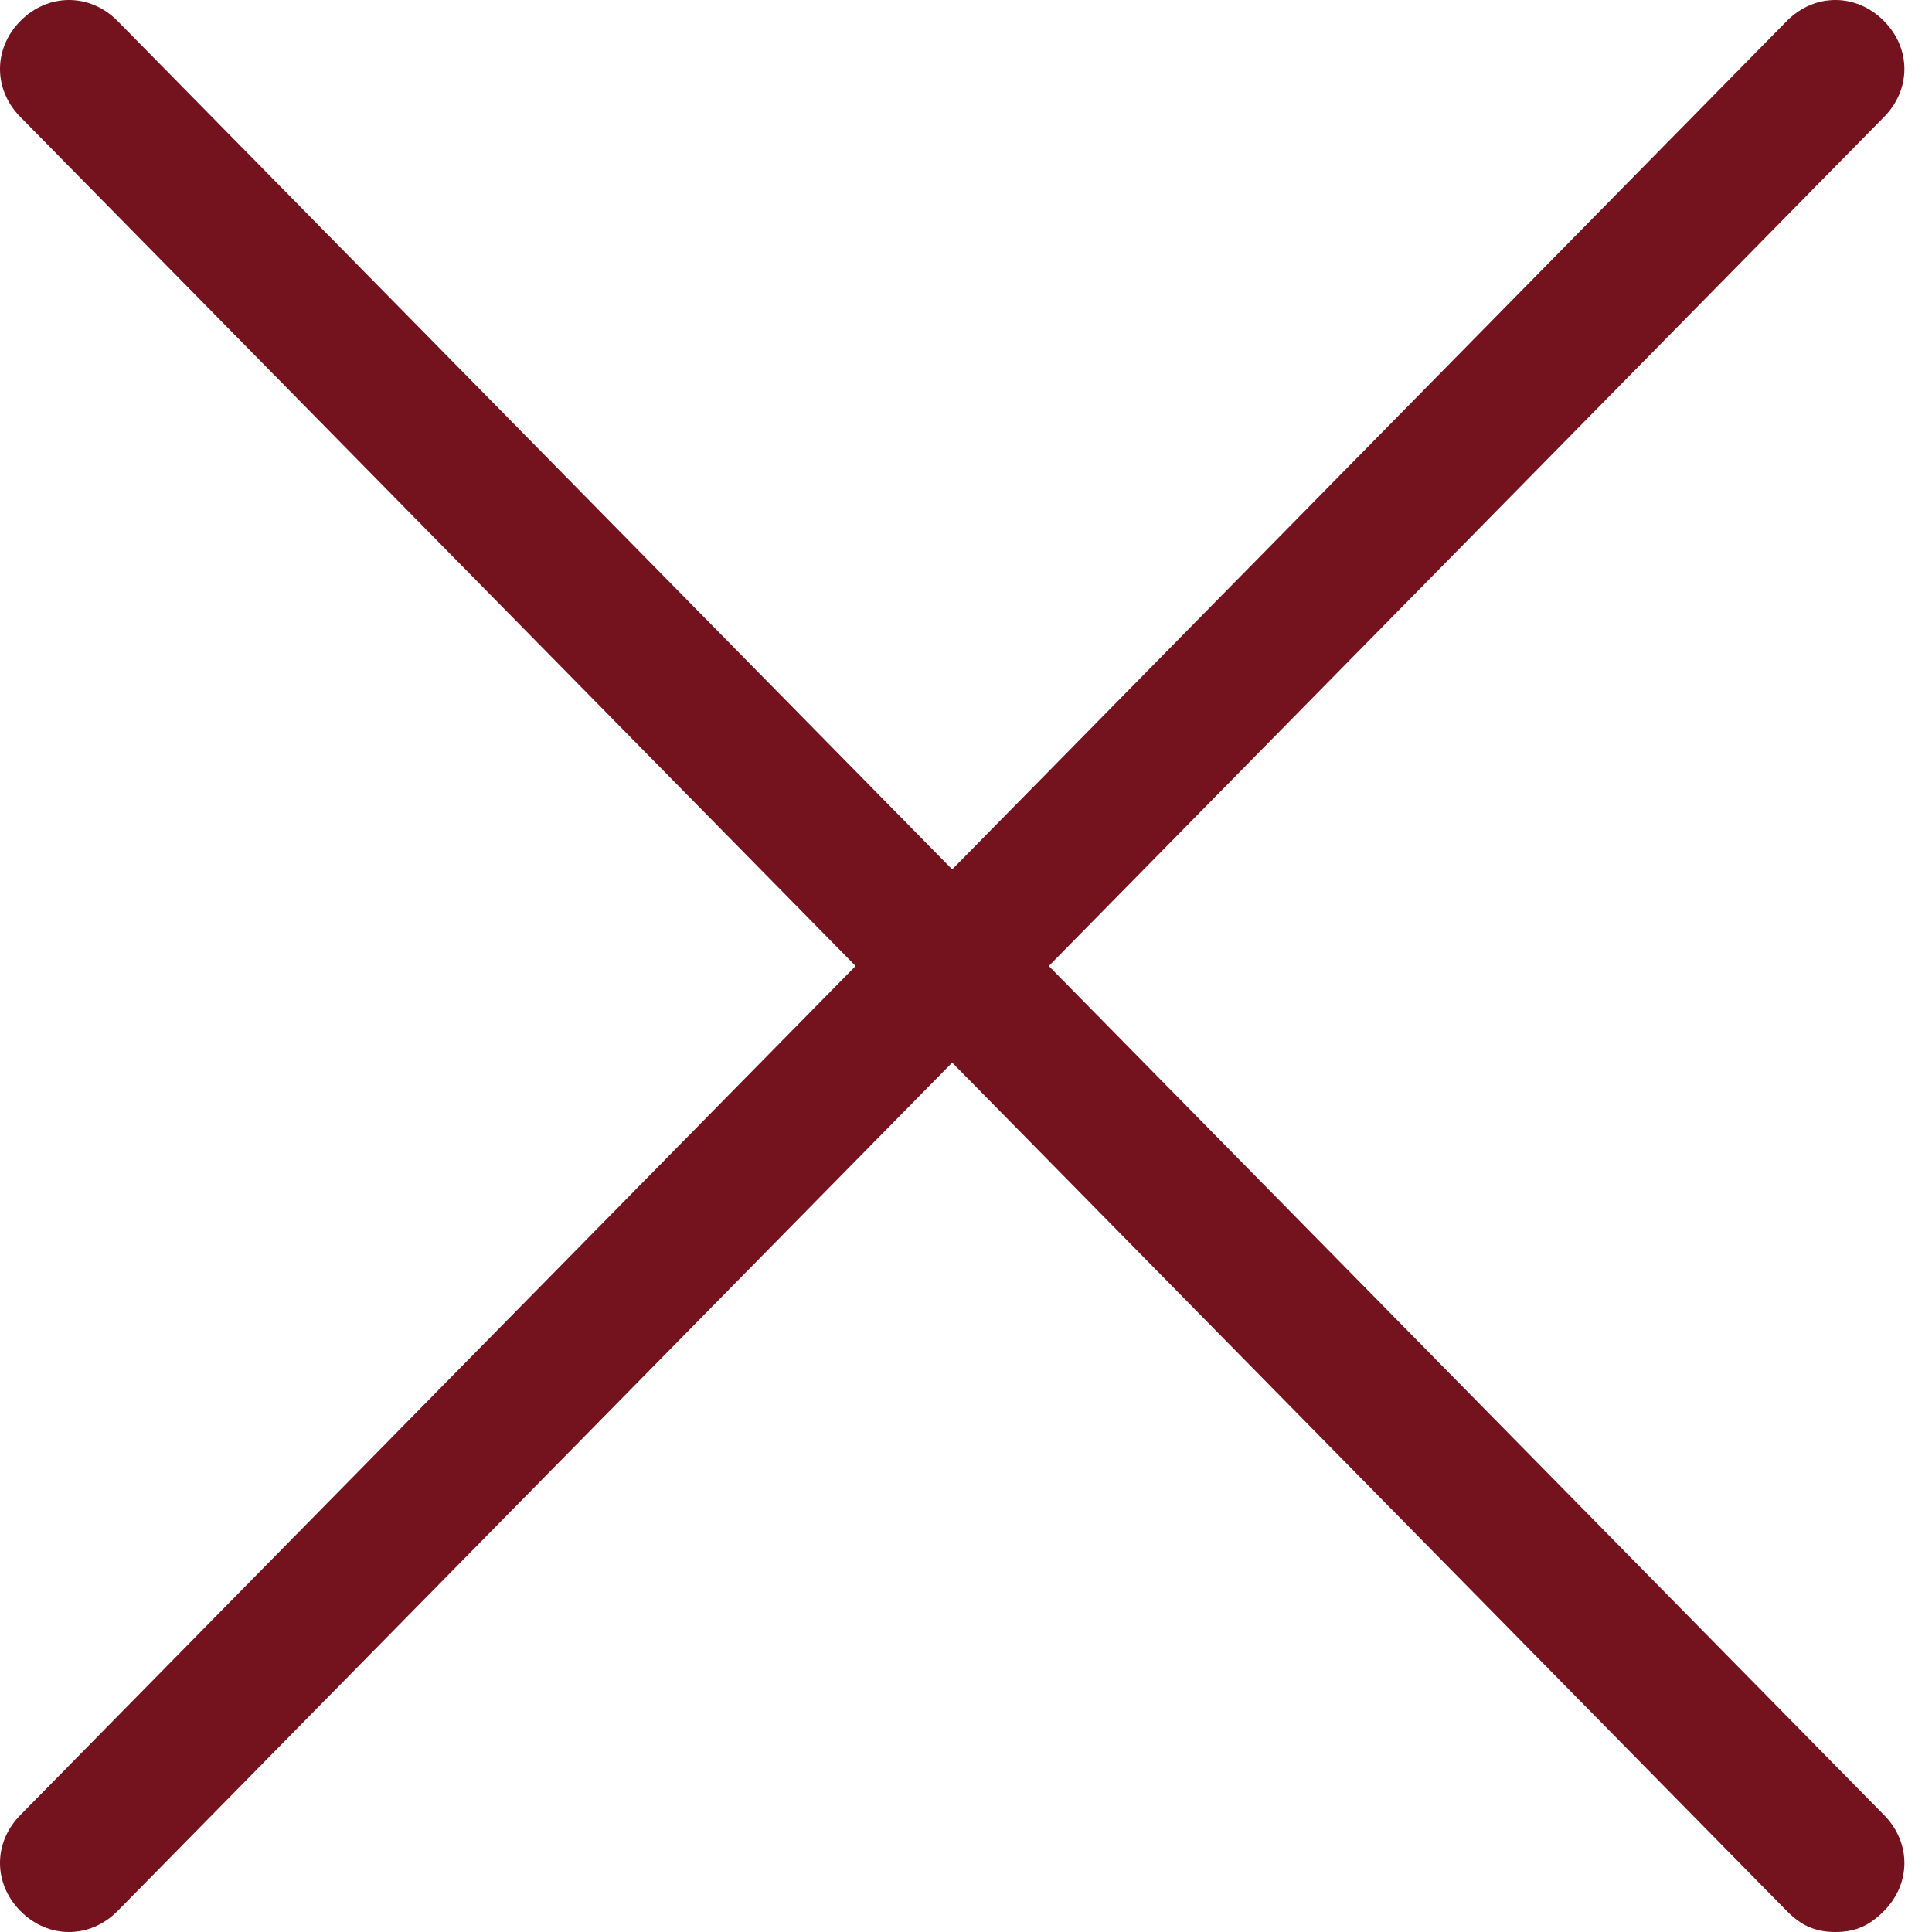
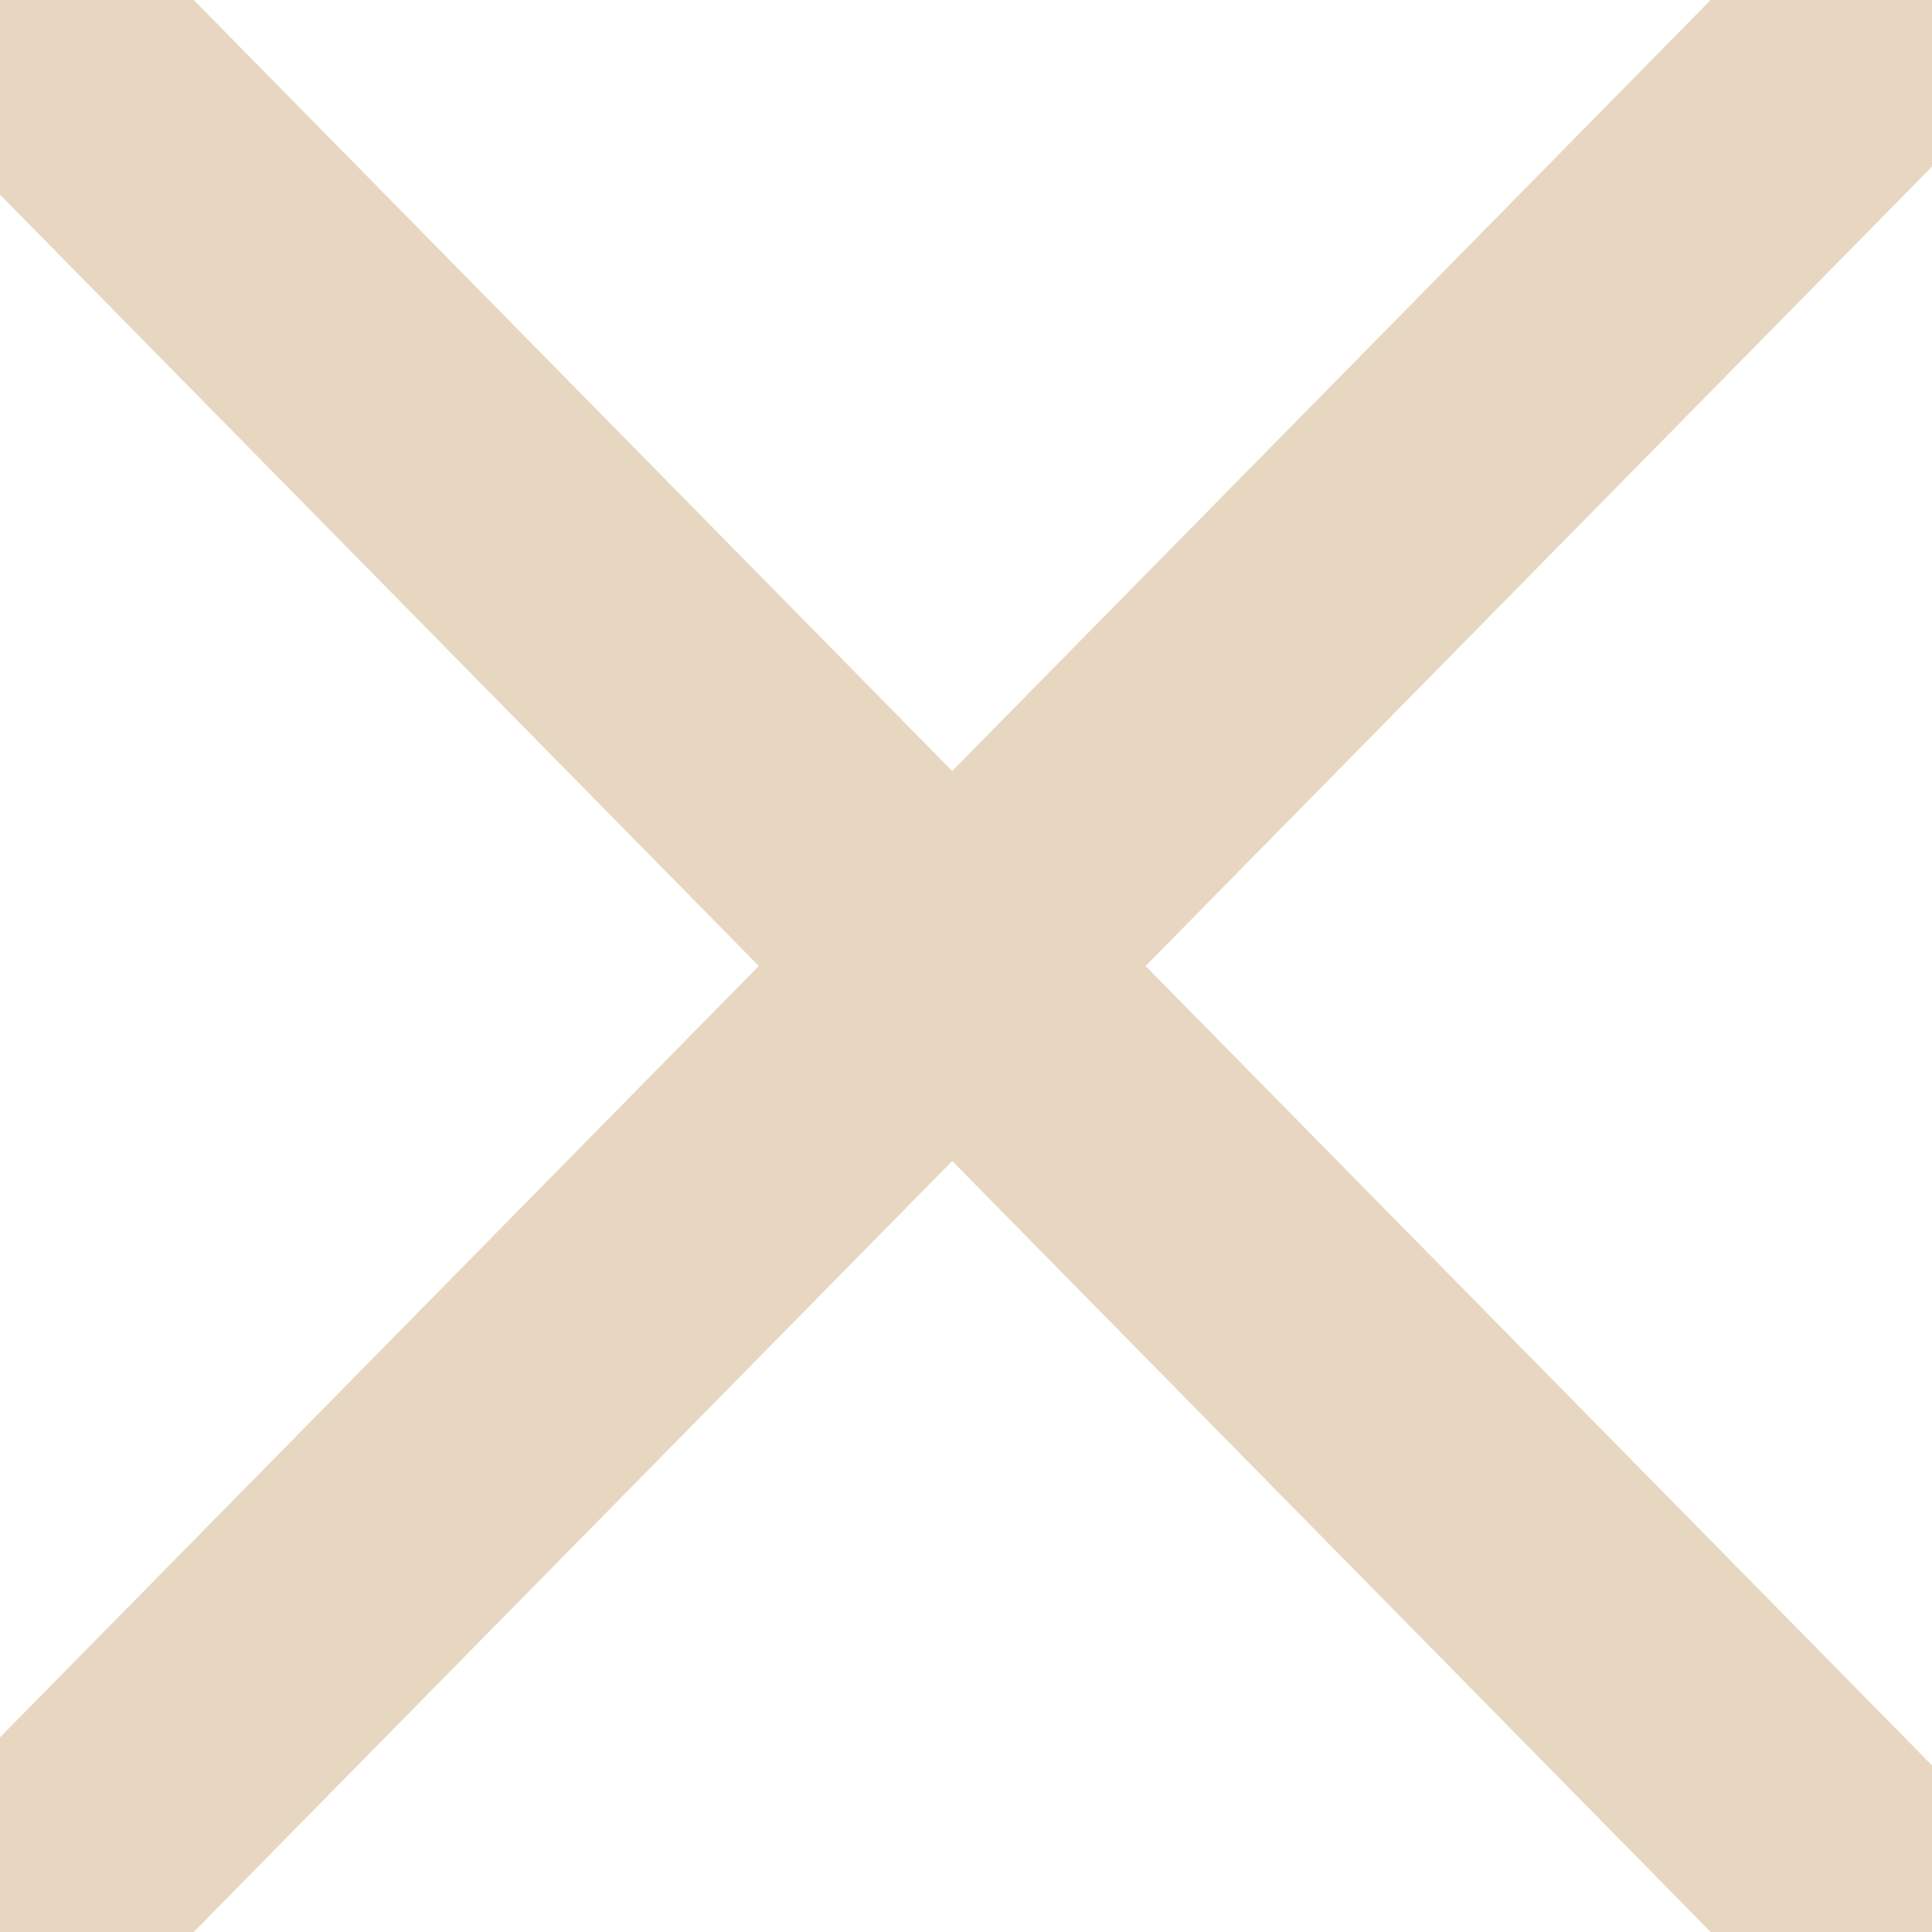
<svg xmlns="http://www.w3.org/2000/svg" version="1.1" id="Livello_1" x="0px" y="0px" viewBox="0 0 28 28" style="enable-background:new 0 0 28 28;" xml:space="preserve">
  <style type="text/css">
- 	.st0{fill:#74121D;}
+ 	.st0{
+ 		stroke:#e7d7c0;
+ 		stroke-width:2;
+ 		fill:none;
+ 		}
</style>
  <g>
    <path class="st0" d="M26.6,28c-0.3,0-0.5-0.1-0.7-0.3L13.8,15.4L1.7,27.7c-0.4,0.4-1,0.4-1.4,0c-0.4-0.4-0.4-1,0-1.4L12.4,14   L0.3,1.7c-0.4-0.4-0.4-1,0-1.4c0.4-0.4,1-0.4,1.4,0l12.1,12.3L25.9,0.3c0.4-0.4,1-0.4,1.4,0c0.4,0.4,0.4,1,0,1.4L15.2,14l12.1,12.3   c0.4,0.4,0.4,1,0,1.4C27.1,27.9,26.9,28,26.6,28z" />
  </g>
</svg>
